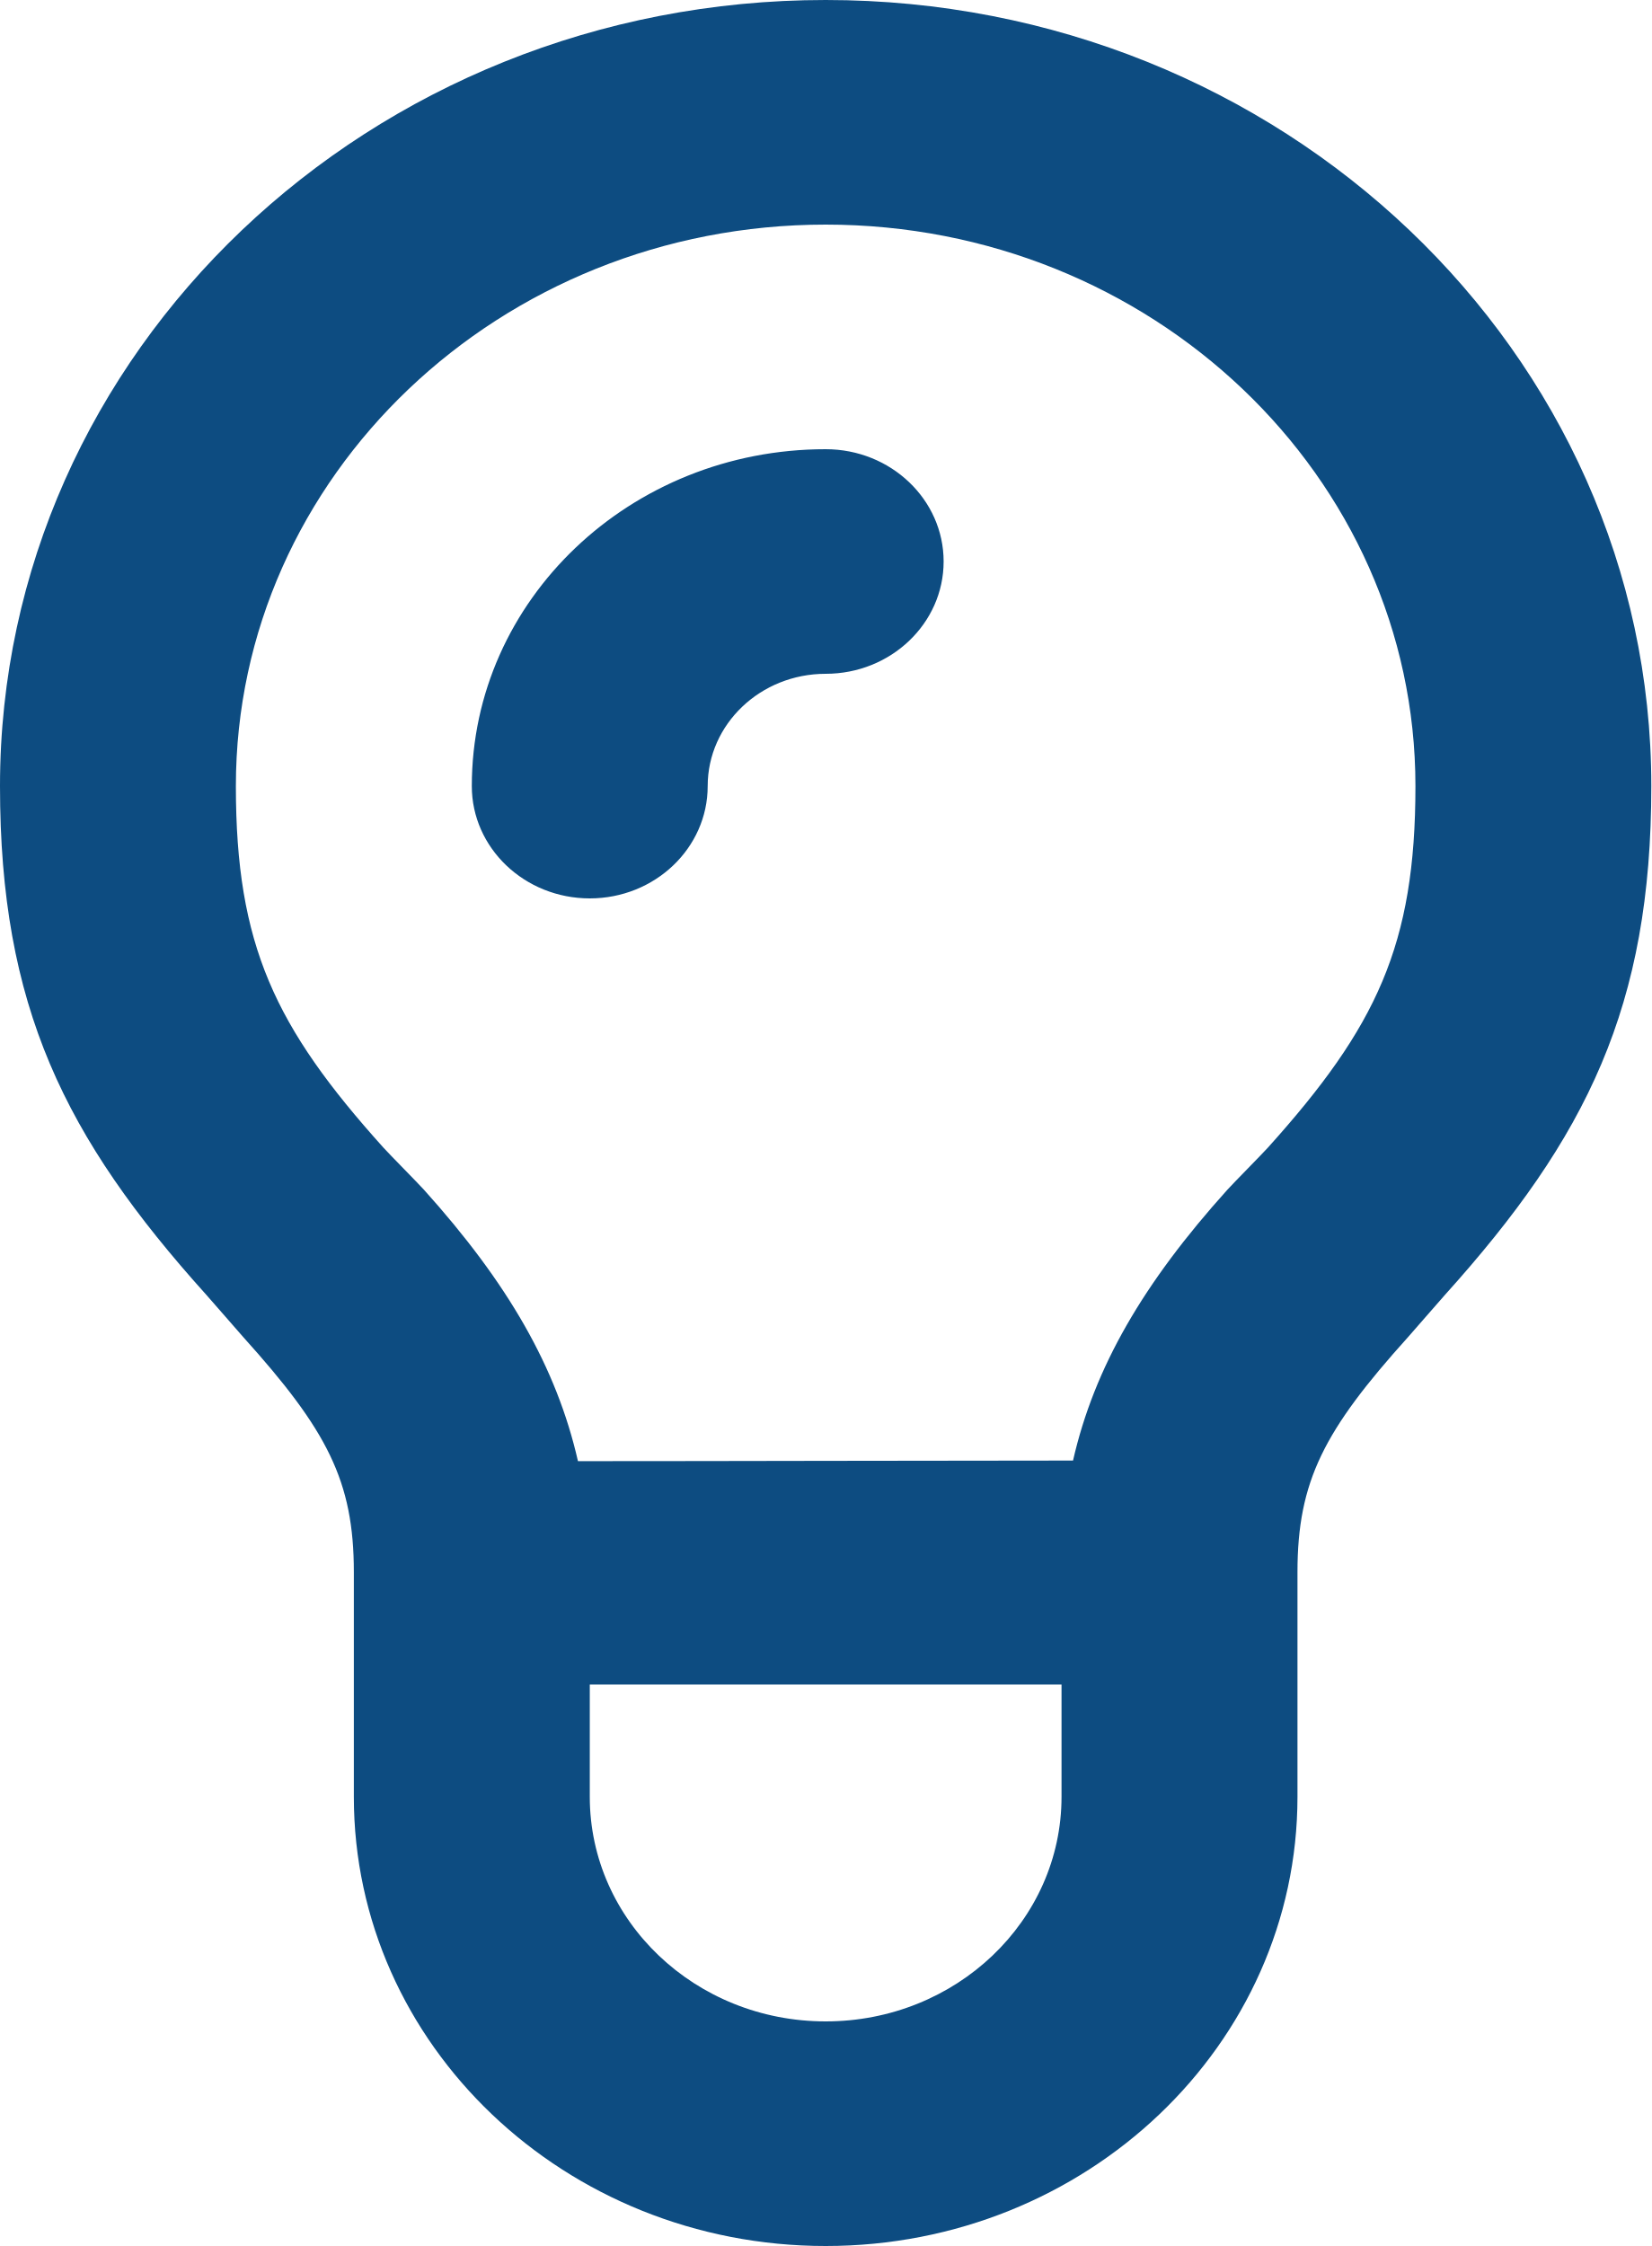
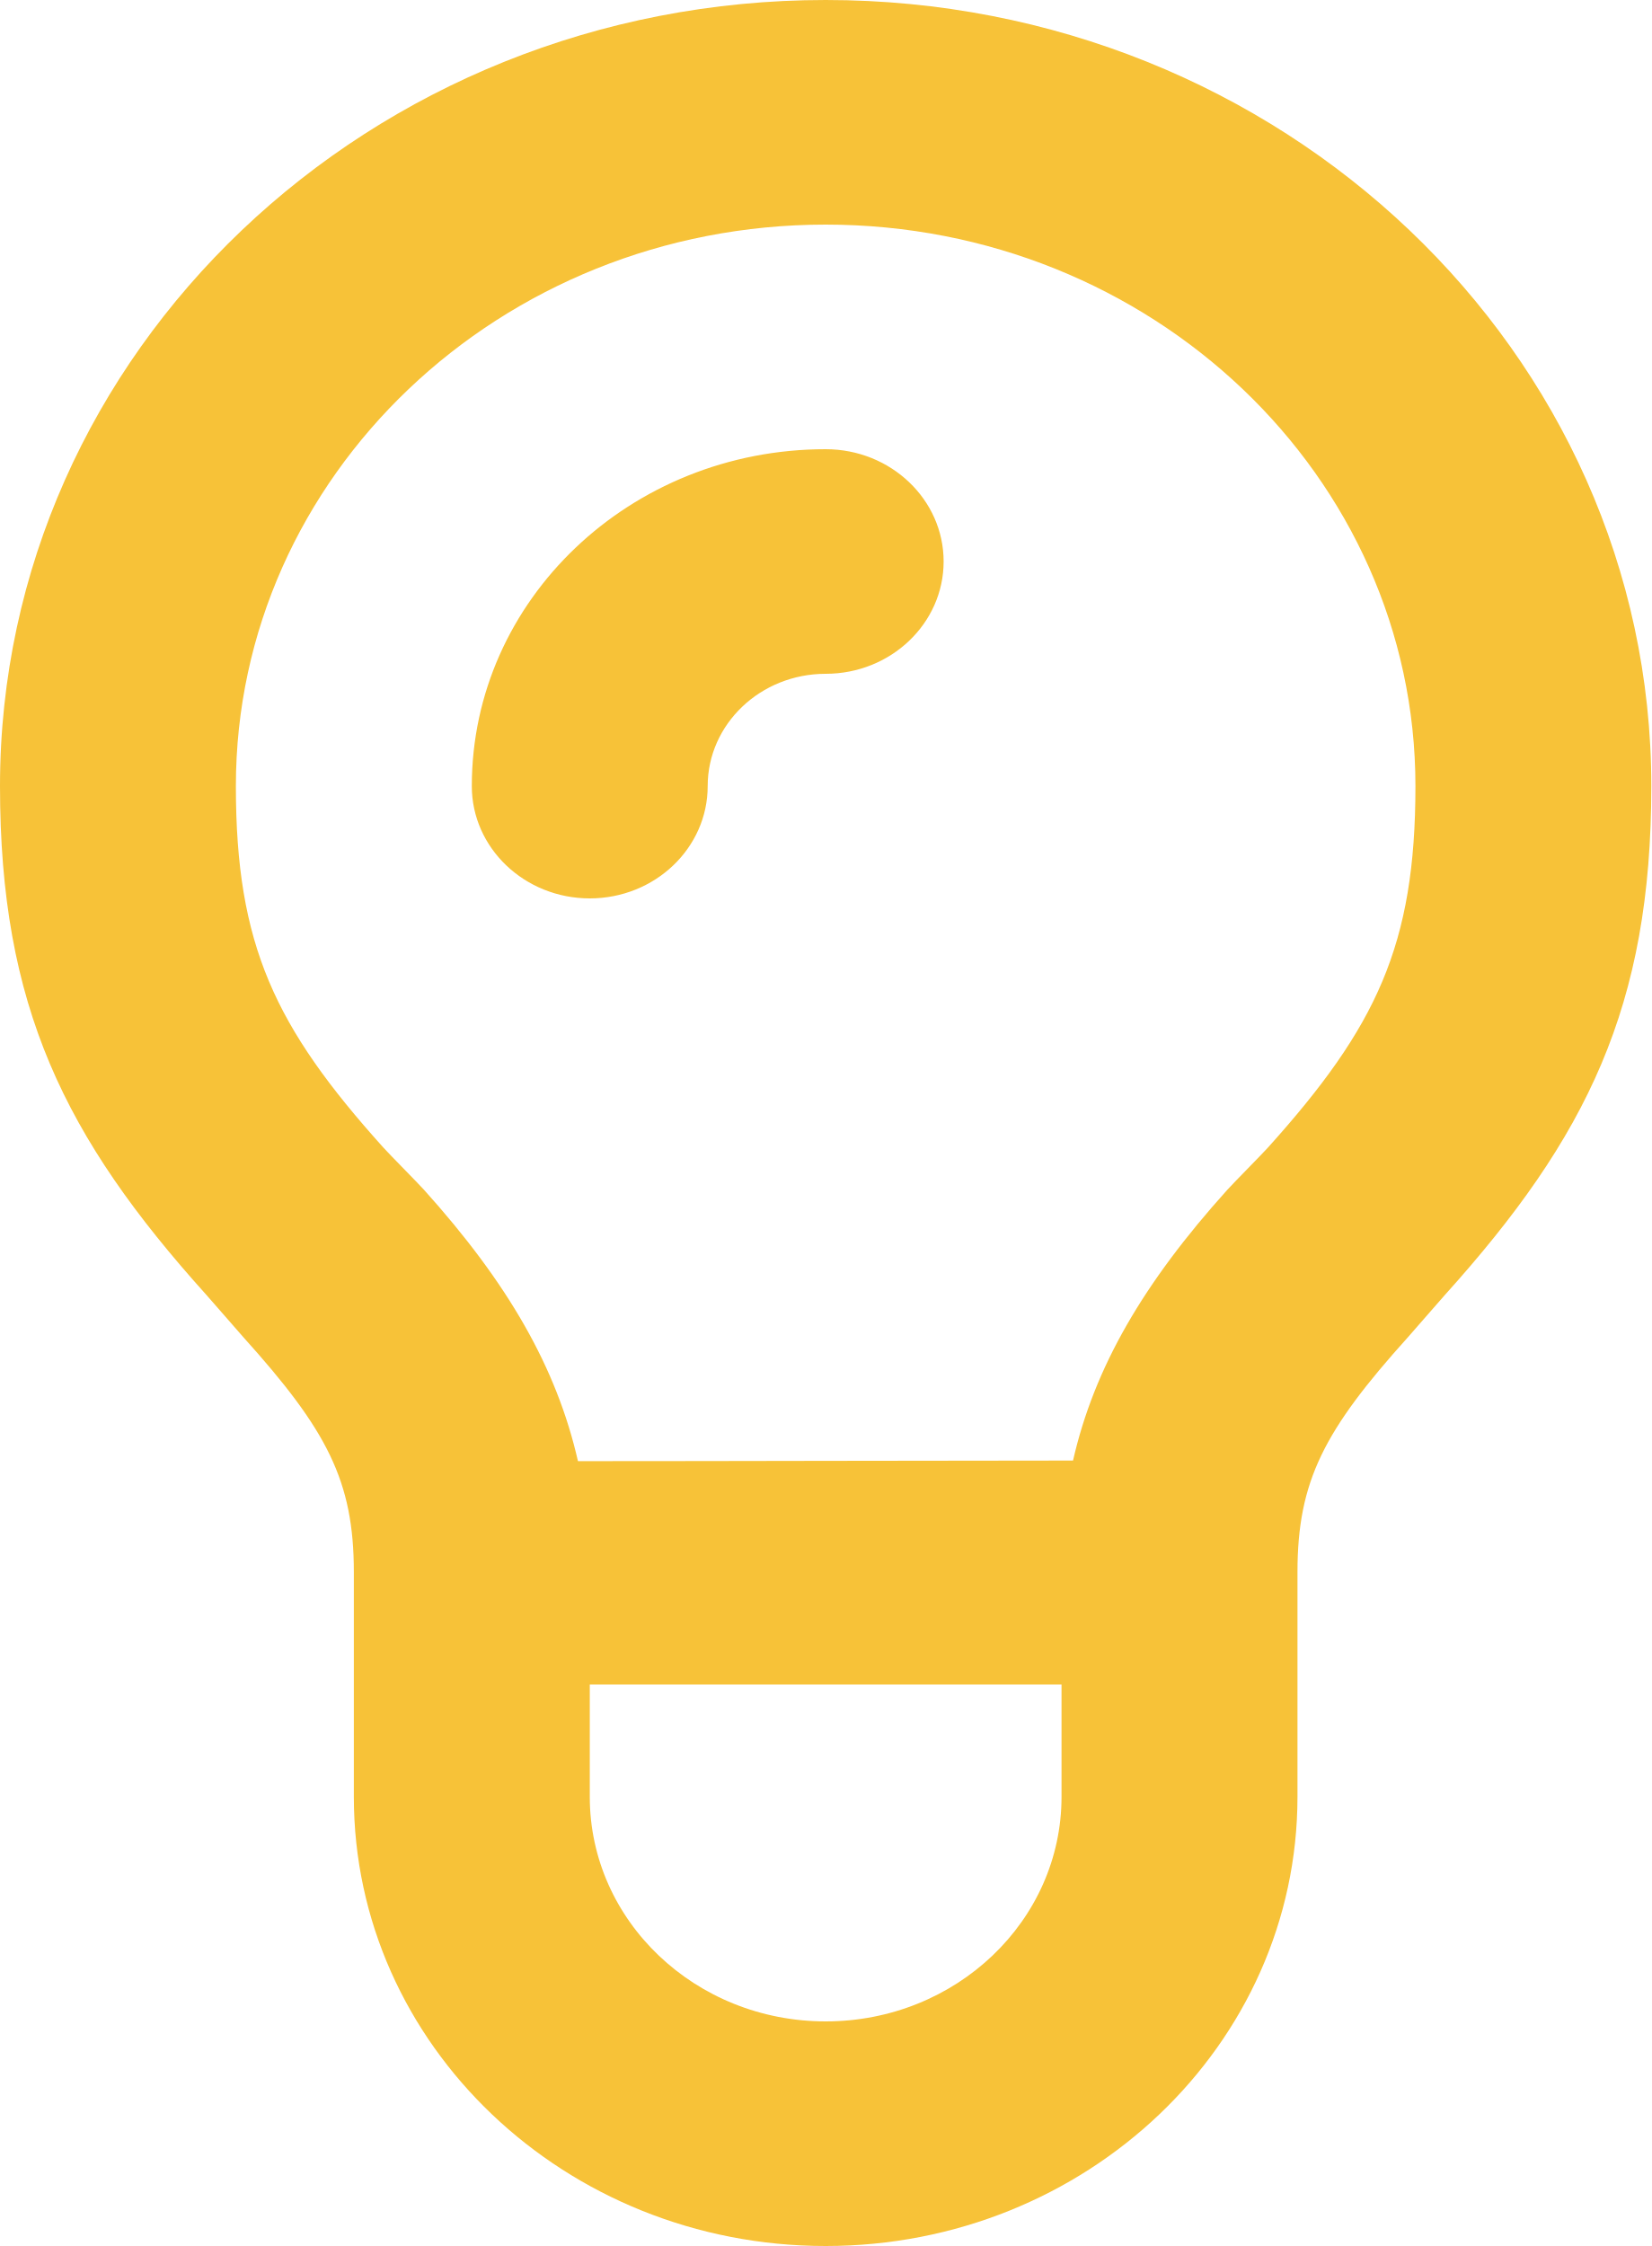
<svg xmlns="http://www.w3.org/2000/svg" width="25" height="34" viewBox="0 0 25 34" fill="none">
-   <path d="M12.5 0C5.596 0 0 5.328 0 11.9C0 15.23 0.973 17.214 3.125 19.603C3.225 19.715 3.595 20.142 3.682 20.24C4.952 21.649 5.357 22.418 5.357 23.8V27.2C5.357 30.955 8.555 34 12.5 34C16.445 34 19.643 30.955 19.643 27.2V23.8C19.643 22.418 20.048 21.649 21.318 20.24C21.405 20.142 21.775 19.715 21.875 19.603C24.027 17.214 25 15.23 25 11.9C25 5.328 19.404 0 12.5 0ZM12.5 3.4C17.43 3.4 21.429 7.206 21.429 11.9C21.429 14.307 20.839 15.546 19.196 17.372C19.104 17.474 18.679 17.903 18.582 18.01C17.309 19.424 16.568 20.696 16.245 22.11C13.98 22.11 11.014 22.119 8.75 22.119C8.427 20.703 7.691 19.424 6.418 18.01C6.321 17.903 5.896 17.474 5.804 17.372C4.161 15.546 3.571 14.307 3.571 11.9C3.571 7.206 7.57 3.4 12.5 3.4ZM12.5 6.8C9.541 6.8 7.143 9.083 7.143 11.9C7.143 12.838 7.943 13.6 8.929 13.6C9.914 13.6 10.714 12.838 10.714 11.9C10.714 10.962 11.514 10.2 12.5 10.2C13.486 10.2 14.286 9.438 14.286 8.5C14.286 7.562 13.486 6.8 12.5 6.8ZM8.929 25.5C11.136 25.5 13.864 25.5 16.071 25.5V27.2C16.071 29.078 14.473 30.6 12.5 30.6C10.527 30.6 8.929 29.078 8.929 27.2V25.5Z" fill="#0D4C81" />
+   <path d="M12.5 0C5.596 0 0 5.328 0 11.9C0 15.23 0.973 17.214 3.125 19.603C3.225 19.715 3.595 20.142 3.682 20.24C4.952 21.649 5.357 22.418 5.357 23.8V27.2C5.357 30.955 8.555 34 12.5 34C16.445 34 19.643 30.955 19.643 27.2V23.8C19.643 22.418 20.048 21.649 21.318 20.24C21.405 20.142 21.775 19.715 21.875 19.603C24.027 17.214 25 15.23 25 11.9C25 5.328 19.404 0 12.5 0ZM12.5 3.4C17.43 3.4 21.429 7.206 21.429 11.9C21.429 14.307 20.839 15.546 19.196 17.372C19.104 17.474 18.679 17.903 18.582 18.01C17.309 19.424 16.568 20.696 16.245 22.11C13.98 22.11 11.014 22.119 8.75 22.119C8.427 20.703 7.691 19.424 6.418 18.01C6.321 17.903 5.896 17.474 5.804 17.372C4.161 15.546 3.571 14.307 3.571 11.9C3.571 7.206 7.57 3.4 12.5 3.4ZM12.5 6.8C9.541 6.8 7.143 9.083 7.143 11.9C7.143 12.838 7.943 13.6 8.929 13.6C9.914 13.6 10.714 12.838 10.714 11.9C10.714 10.962 11.514 10.2 12.5 10.2C13.486 10.2 14.286 9.438 14.286 8.5C14.286 7.562 13.486 6.8 12.5 6.8ZM8.929 25.5C11.136 25.5 13.864 25.5 16.071 25.5V27.2C16.071 29.078 14.473 30.6 12.5 30.6C10.527 30.6 8.929 29.078 8.929 27.2V25.5Z" fill="#F7C238" />
</svg>
